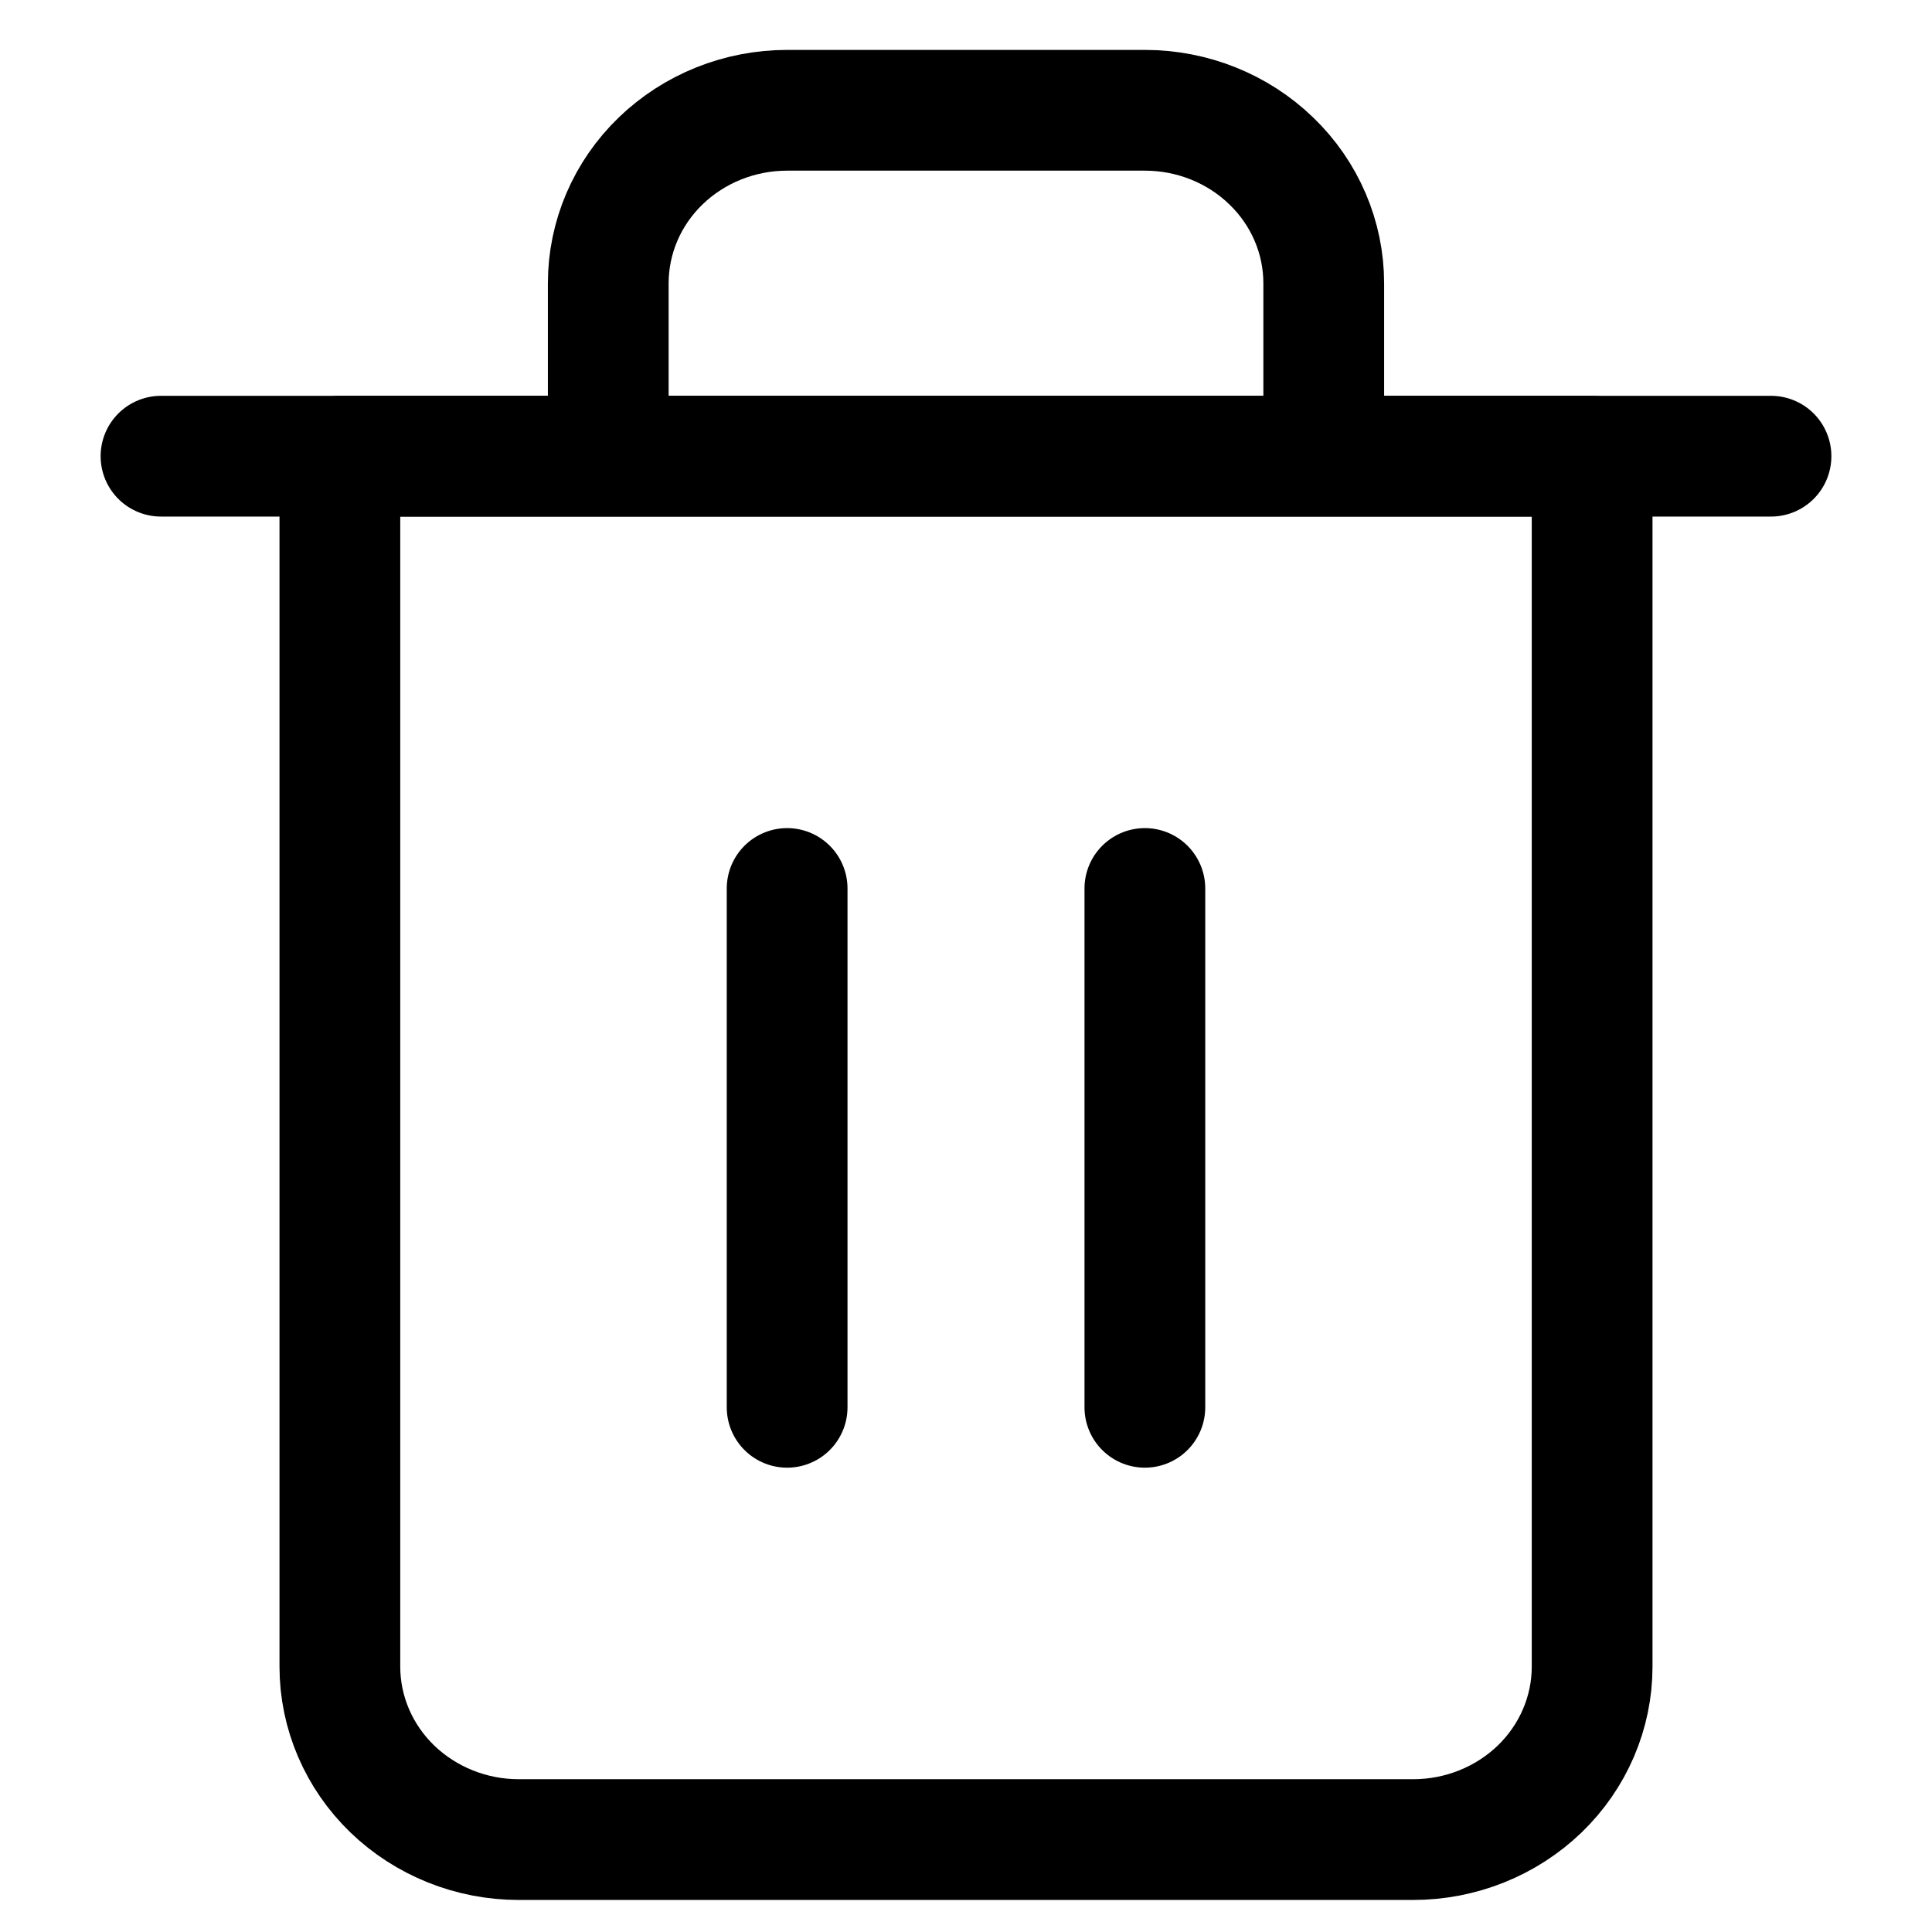
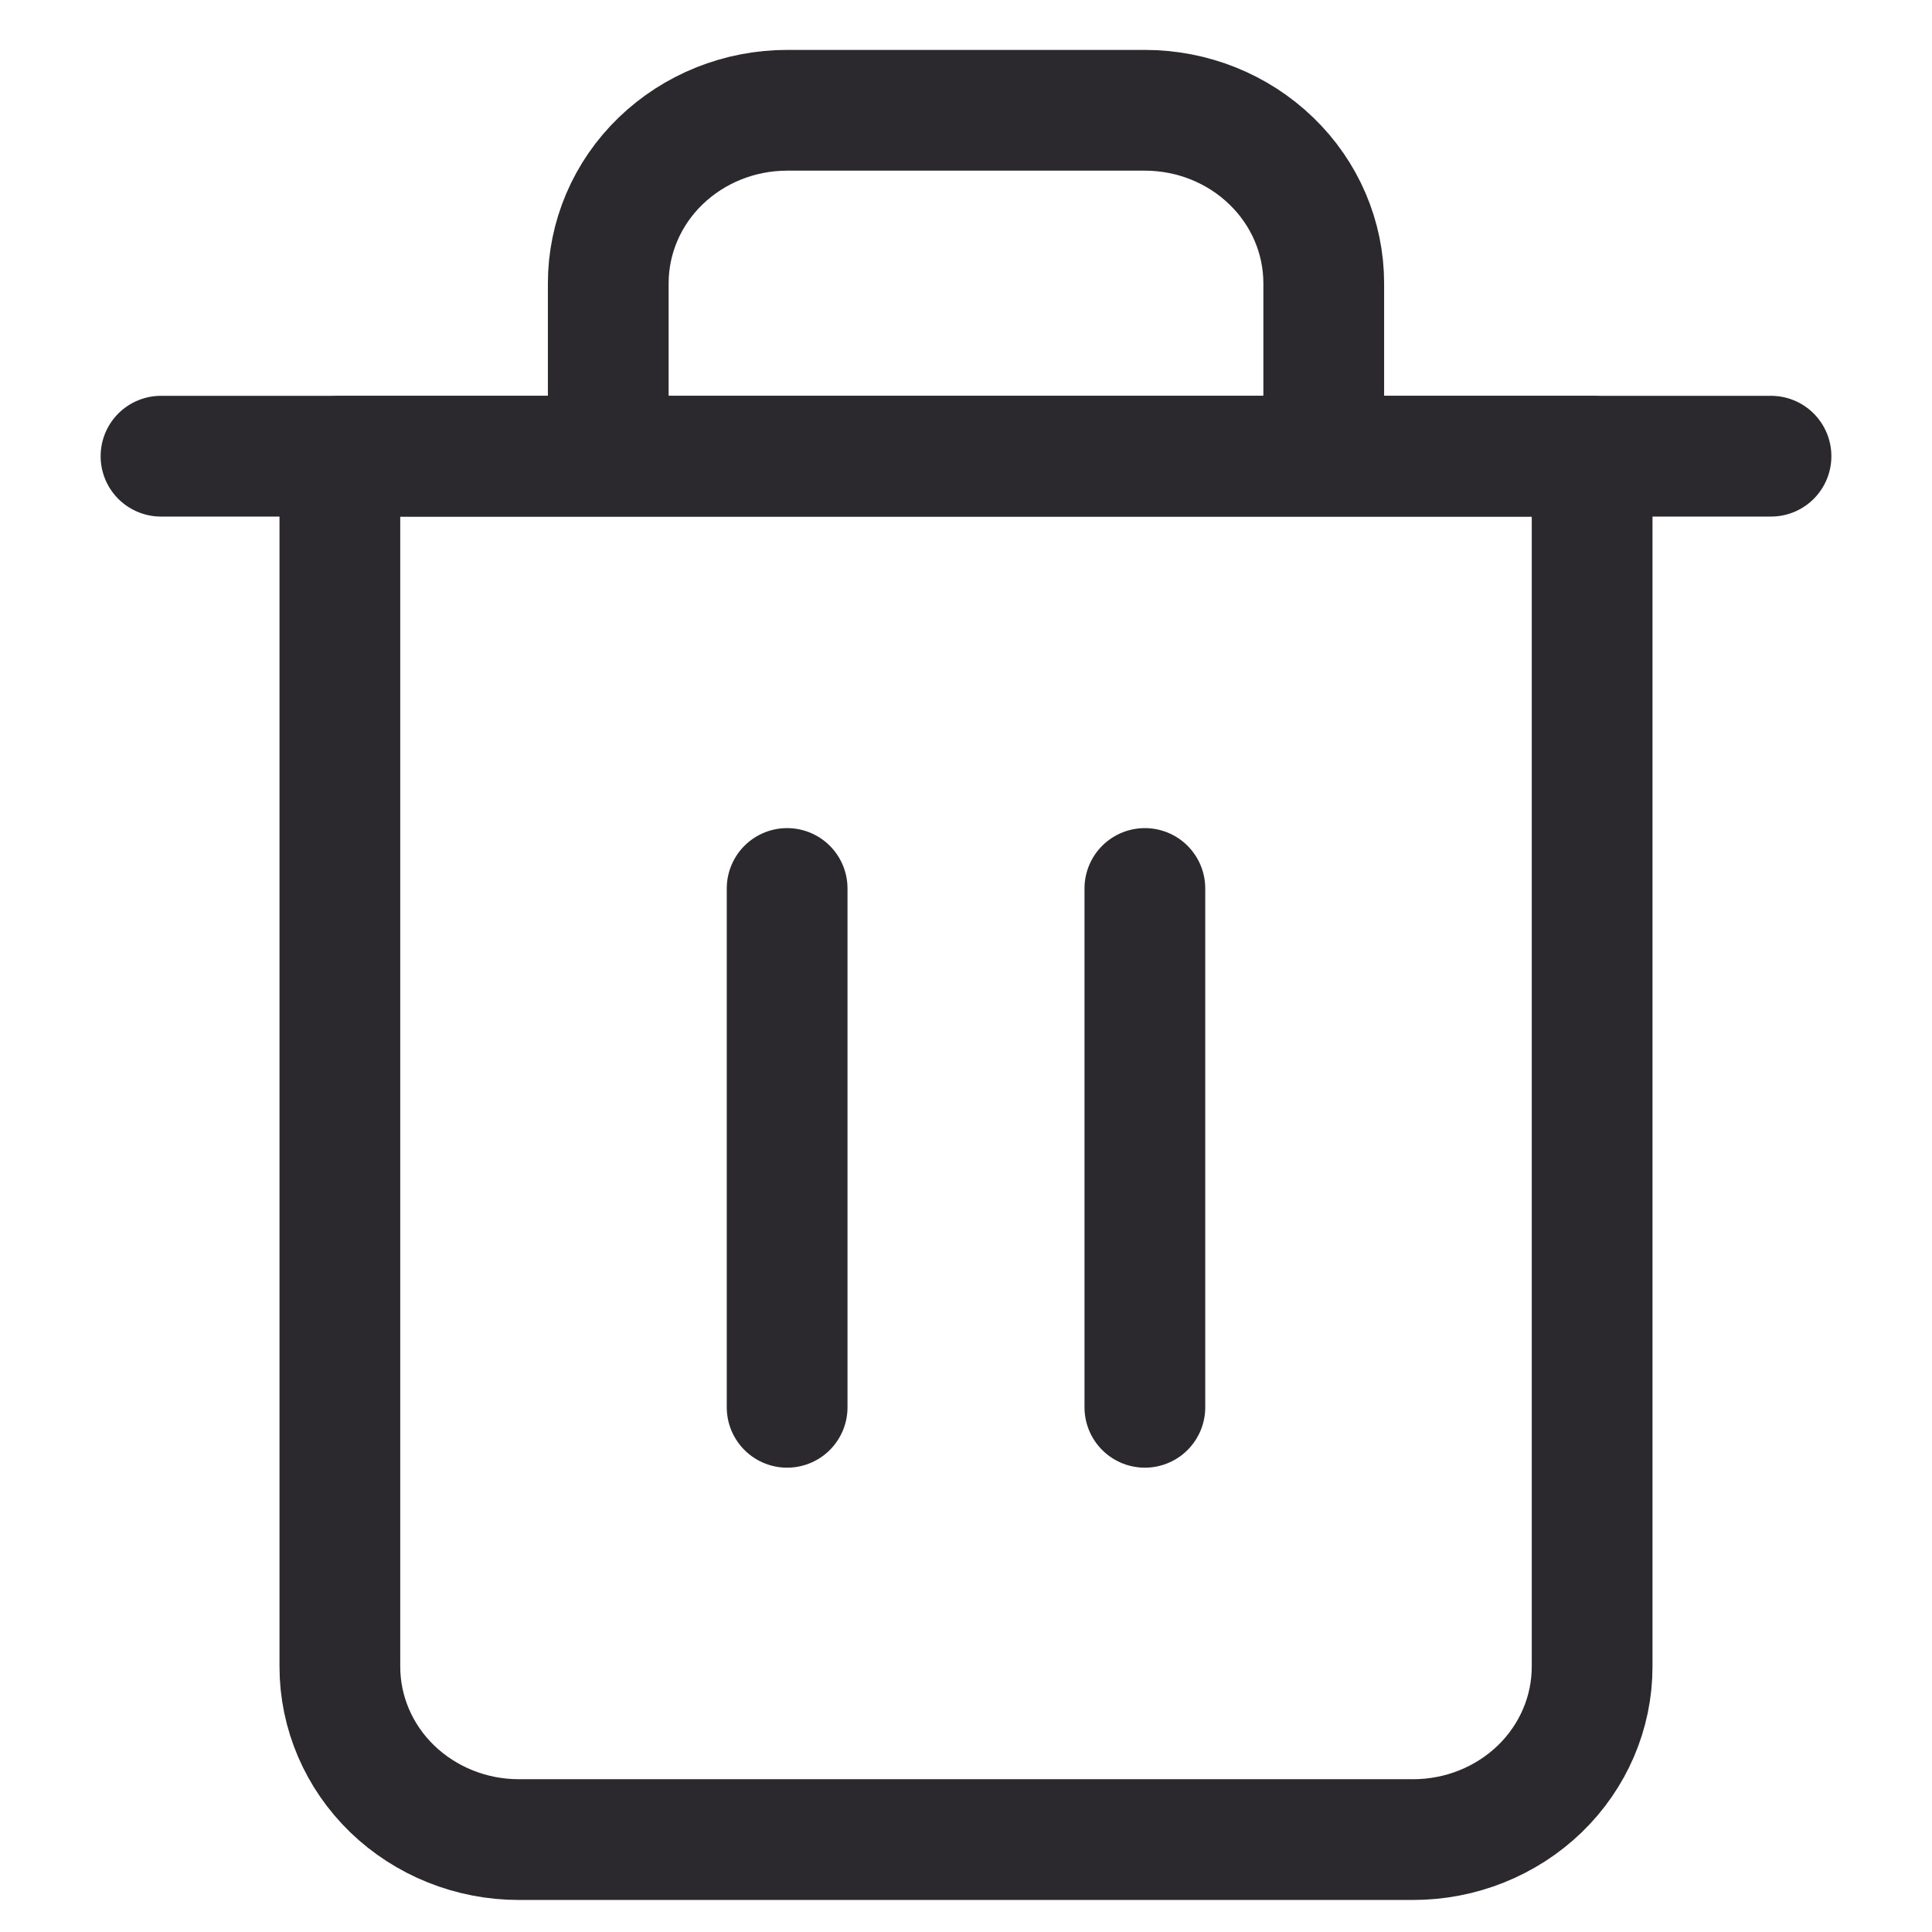
<svg xmlns="http://www.w3.org/2000/svg" width="24" height="24" viewBox="0 0 24 24" fill="none">
-   <path d="M2 5.667H4.222H22" stroke="#000" stroke-width="1.5" stroke-linecap="round" stroke-linejoin="round" />
-   <path d="M7.556 5.667V3.519C7.556 2.949 7.79 2.402 8.206 2C8.623 1.597 9.188 1.37 9.778 1.37H14.222C14.812 1.37 15.377 1.597 15.793 2C16.21 2.402 16.444 2.949 16.444 3.519V5.667M19.778 5.667V20.704C19.778 21.273 19.544 21.82 19.127 22.223C18.71 22.625 18.145 22.852 17.555 22.852H6.444C5.855 22.852 5.29 22.625 4.873 22.223C4.456 21.82 4.222 21.273 4.222 20.704V5.667H19.778Z" stroke="#000" stroke-width="1.5" stroke-linecap="round" stroke-linejoin="round" />
-   <path d="M9.778 11.037V17.482" stroke="#000" stroke-width="1.5" stroke-linecap="round" stroke-linejoin="round" />
-   <path d="M14.222 11.037V17.482" stroke="#000" stroke-width="1.5" stroke-linecap="round" stroke-linejoin="round" />
+   <path d="M2 5.667H4.222H22" stroke="#2b292d" stroke-width="1.5" stroke-linecap="round" stroke-linejoin="round" />
+   <path d="M7.556 5.667V3.519C7.556 2.949 7.79 2.402 8.206 2C8.623 1.597 9.188 1.37 9.778 1.37H14.222C14.812 1.37 15.377 1.597 15.793 2C16.21 2.402 16.444 2.949 16.444 3.519V5.667M19.778 5.667V20.704C19.778 21.273 19.544 21.82 19.127 22.223C18.71 22.625 18.145 22.852 17.555 22.852H6.444C5.855 22.852 5.29 22.625 4.873 22.223C4.456 21.82 4.222 21.273 4.222 20.704V5.667H19.778Z" stroke="#2b292d" stroke-width="1.5" stroke-linecap="round" stroke-linejoin="round" />
+   <path d="M9.778 11.037V17.482" stroke="#2b292d" stroke-width="1.5" stroke-linecap="round" stroke-linejoin="round" />
+   <path d="M14.222 11.037V17.482" stroke="#2b292d" stroke-width="1.5" stroke-linecap="round" stroke-linejoin="round" />
</svg>
